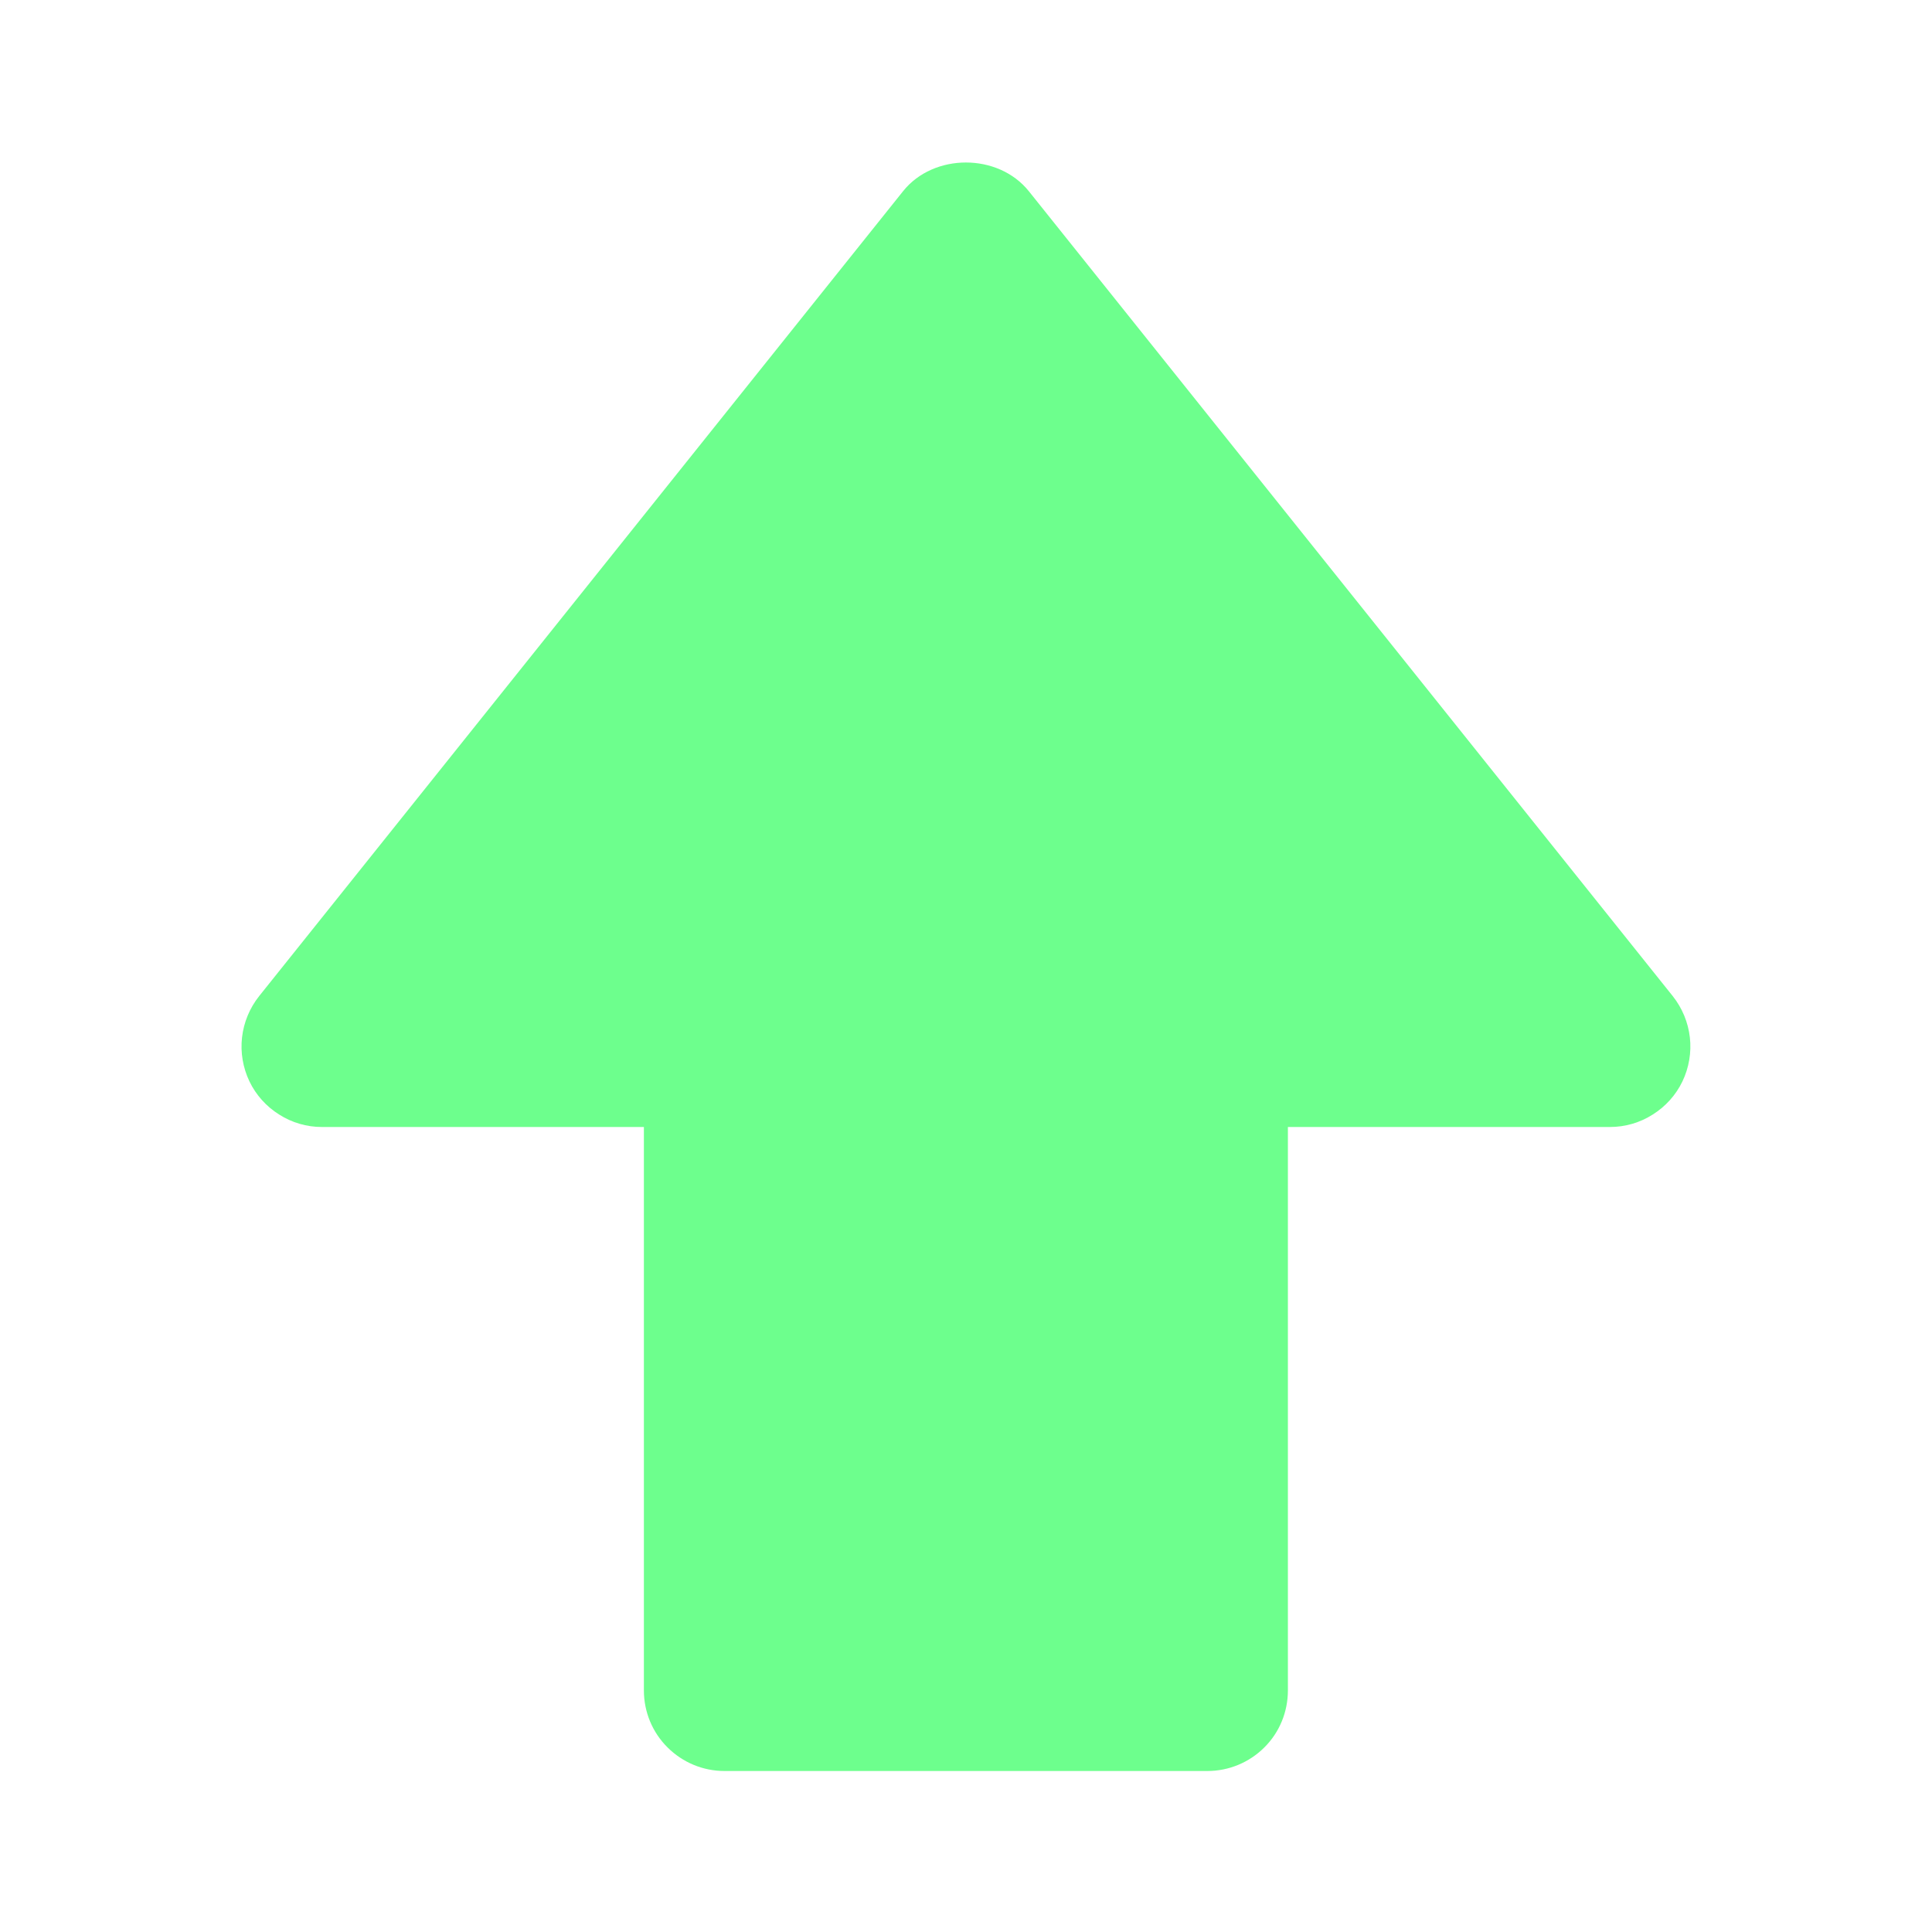
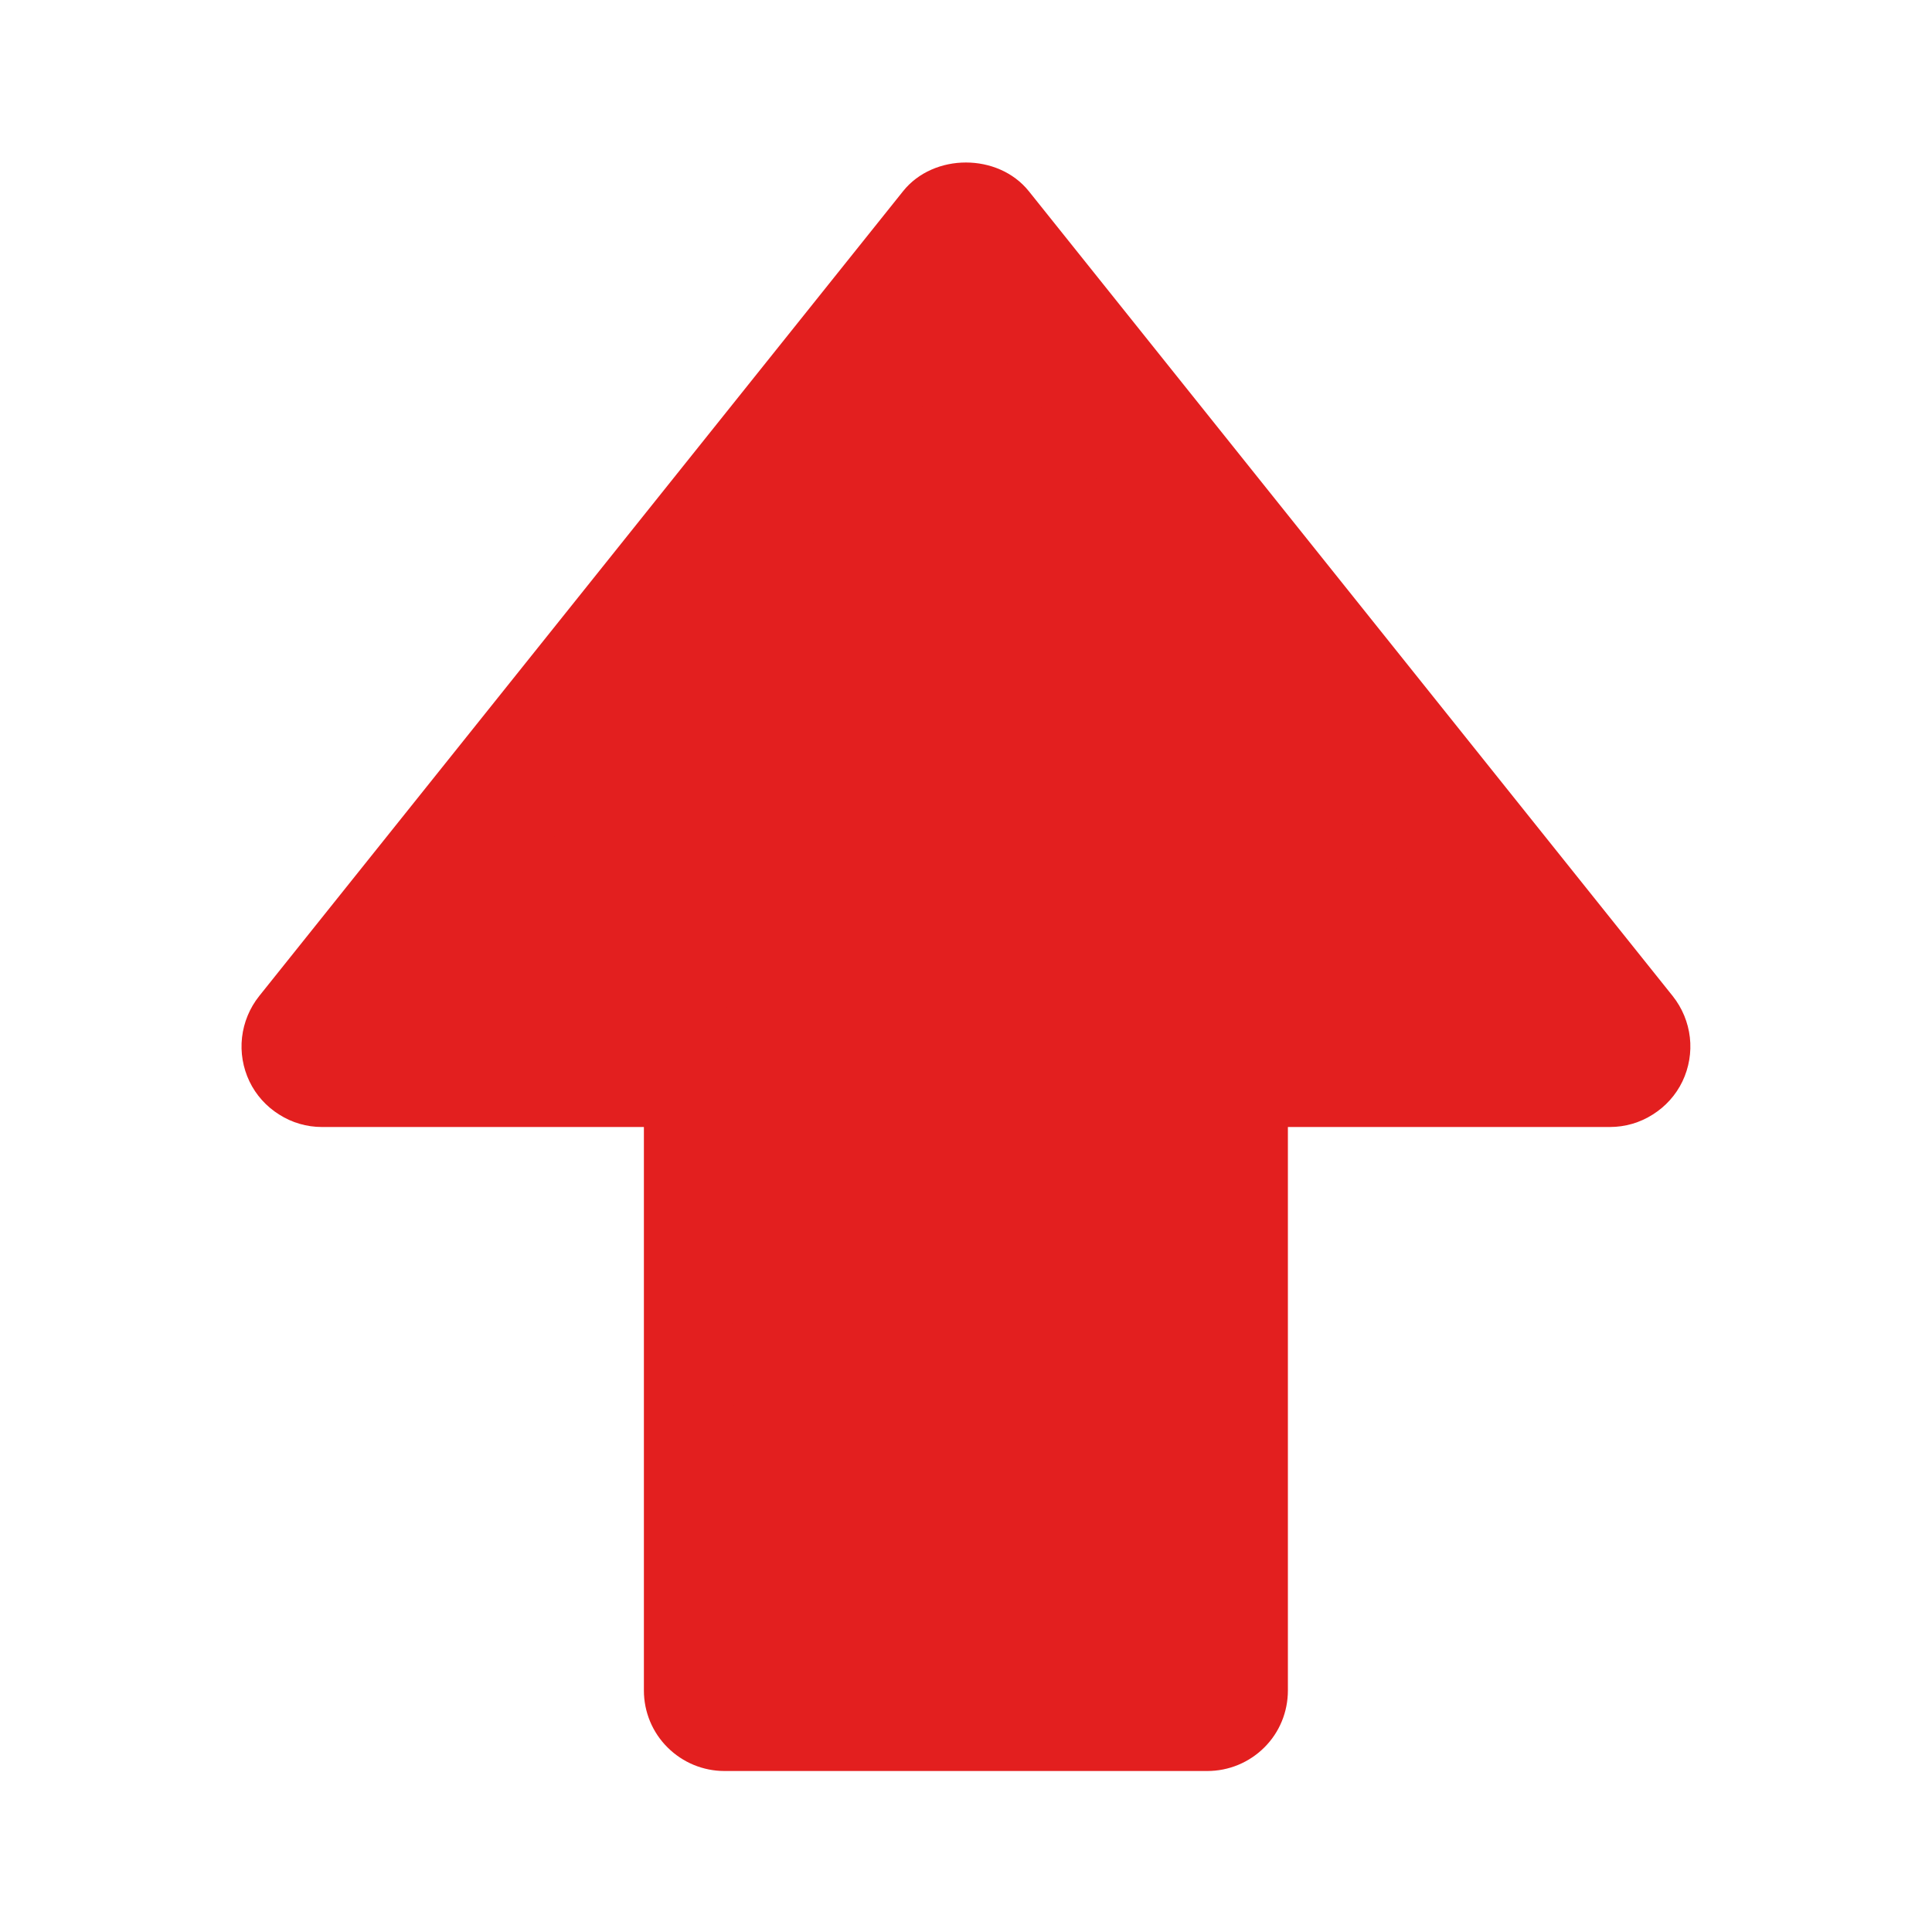
<svg xmlns="http://www.w3.org/2000/svg" width="18" height="18" viewBox="0 0 18 18" fill="none">
-   <path d="M9.585 1.781C9.299 1.425 8.699 1.425 8.414 1.781L2.414 9.281C2.326 9.392 2.271 9.525 2.255 9.665C2.239 9.805 2.263 9.947 2.324 10.075C2.385 10.202 2.481 10.309 2.601 10.384C2.72 10.46 2.858 10.5 2.999 10.5H5.999V15.75C5.999 15.949 6.078 16.14 6.219 16.28C6.36 16.421 6.551 16.5 6.749 16.5H11.249C11.448 16.5 11.639 16.421 11.78 16.28C11.921 16.14 11.999 15.949 11.999 15.75V10.5H14.999C15.141 10.5 15.279 10.46 15.398 10.384C15.518 10.309 15.614 10.202 15.675 10.075C15.736 9.947 15.76 9.805 15.744 9.665C15.728 9.525 15.673 9.392 15.585 9.281L9.585 1.781ZM11.249 9H10.499V15H7.499V9H4.56L8.999 3.451L13.439 9H11.249Z" fill="#6DFF8D" />
-   <path d="M10.916 15.113H6.877L6.768 9.328L4.039 9.109L9.17 3.105L13.973 9.328H10.916V15.113Z" fill="#6DFF8D" />
+   <path d="M9.585 1.781C9.299 1.425 8.699 1.425 8.414 1.781L2.414 9.281C2.326 9.392 2.271 9.525 2.255 9.665C2.239 9.805 2.263 9.947 2.324 10.075C2.385 10.202 2.481 10.309 2.601 10.384C2.72 10.46 2.858 10.5 2.999 10.5H5.999V15.75C5.999 15.949 6.078 16.14 6.219 16.28C6.36 16.421 6.551 16.5 6.749 16.5H11.249C11.448 16.5 11.639 16.421 11.78 16.28C11.921 16.14 11.999 15.949 11.999 15.75V10.5H14.999C15.141 10.5 15.279 10.46 15.398 10.384C15.518 10.309 15.614 10.202 15.675 10.075C15.736 9.947 15.76 9.805 15.744 9.665C15.728 9.525 15.673 9.392 15.585 9.281L9.585 1.781ZM11.249 9H10.499V15H7.499V9H4.56L8.999 3.451L13.439 9H11.249Z" fill="#e31f1f" />
+   <path d="M10.916 15.113H6.877L6.768 9.328L4.039 9.109L9.17 3.105L13.973 9.328H10.916V15.113Z" fill="#e31f1f" />
</svg>
